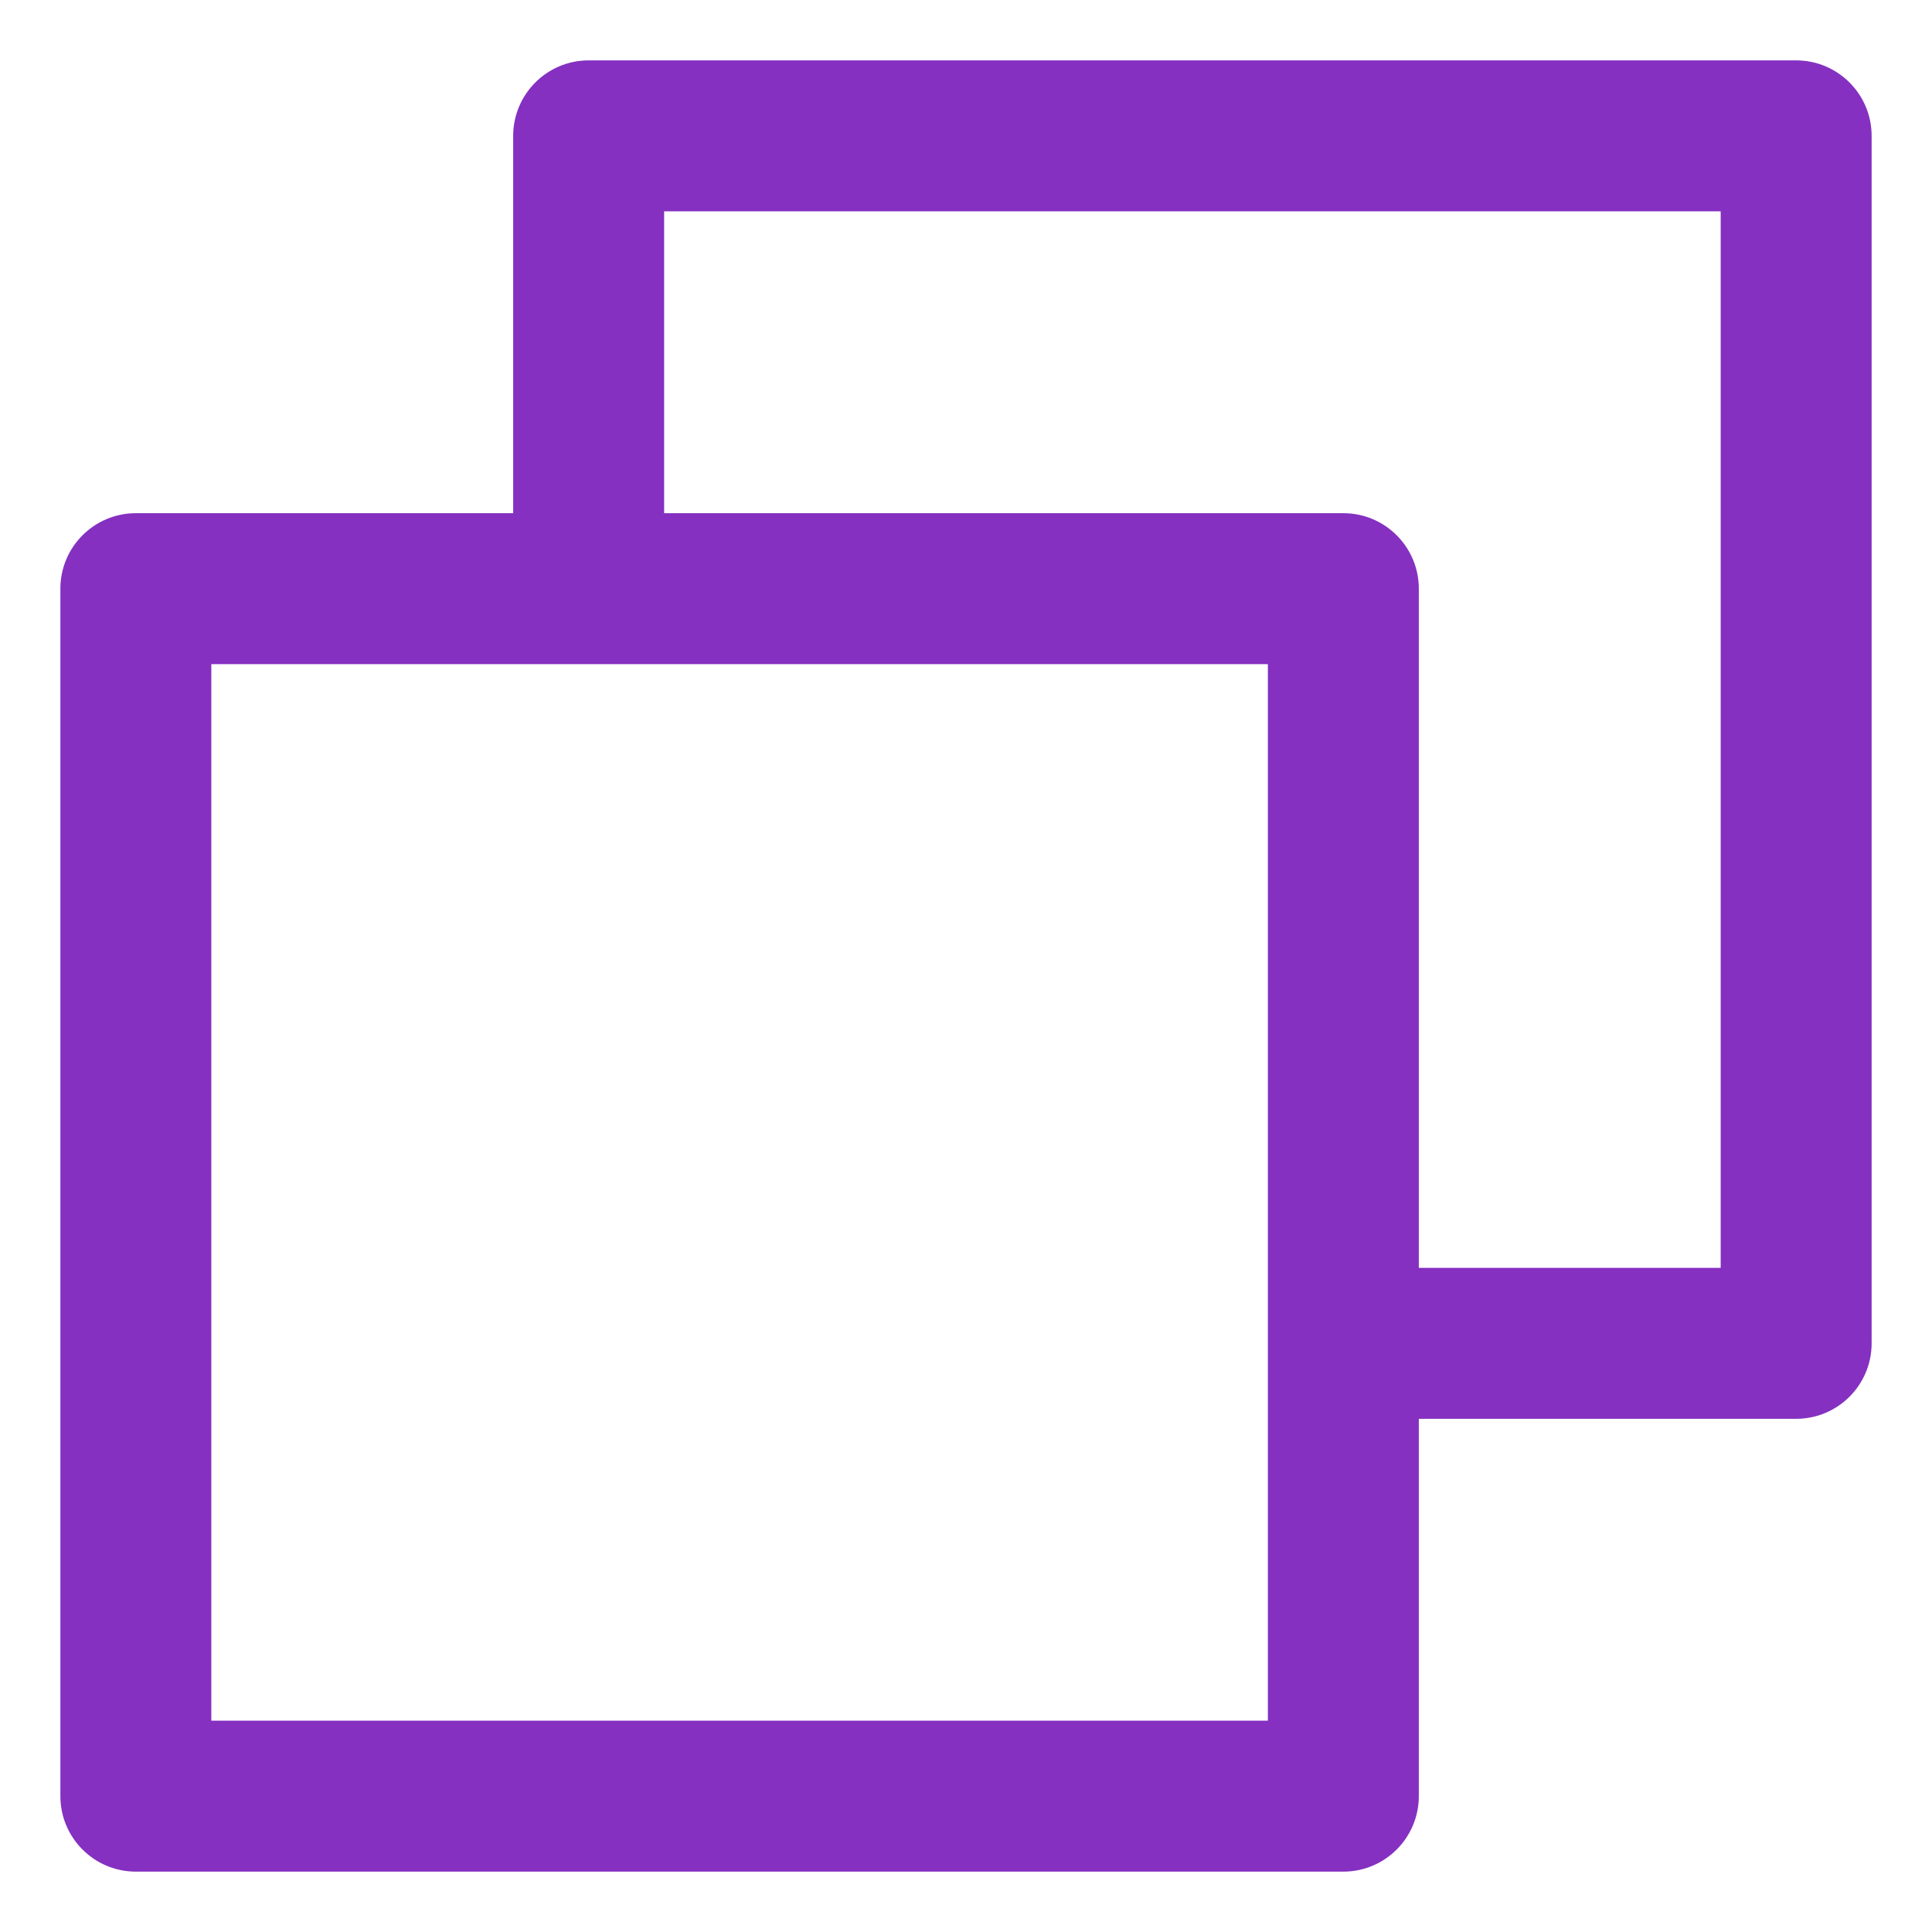
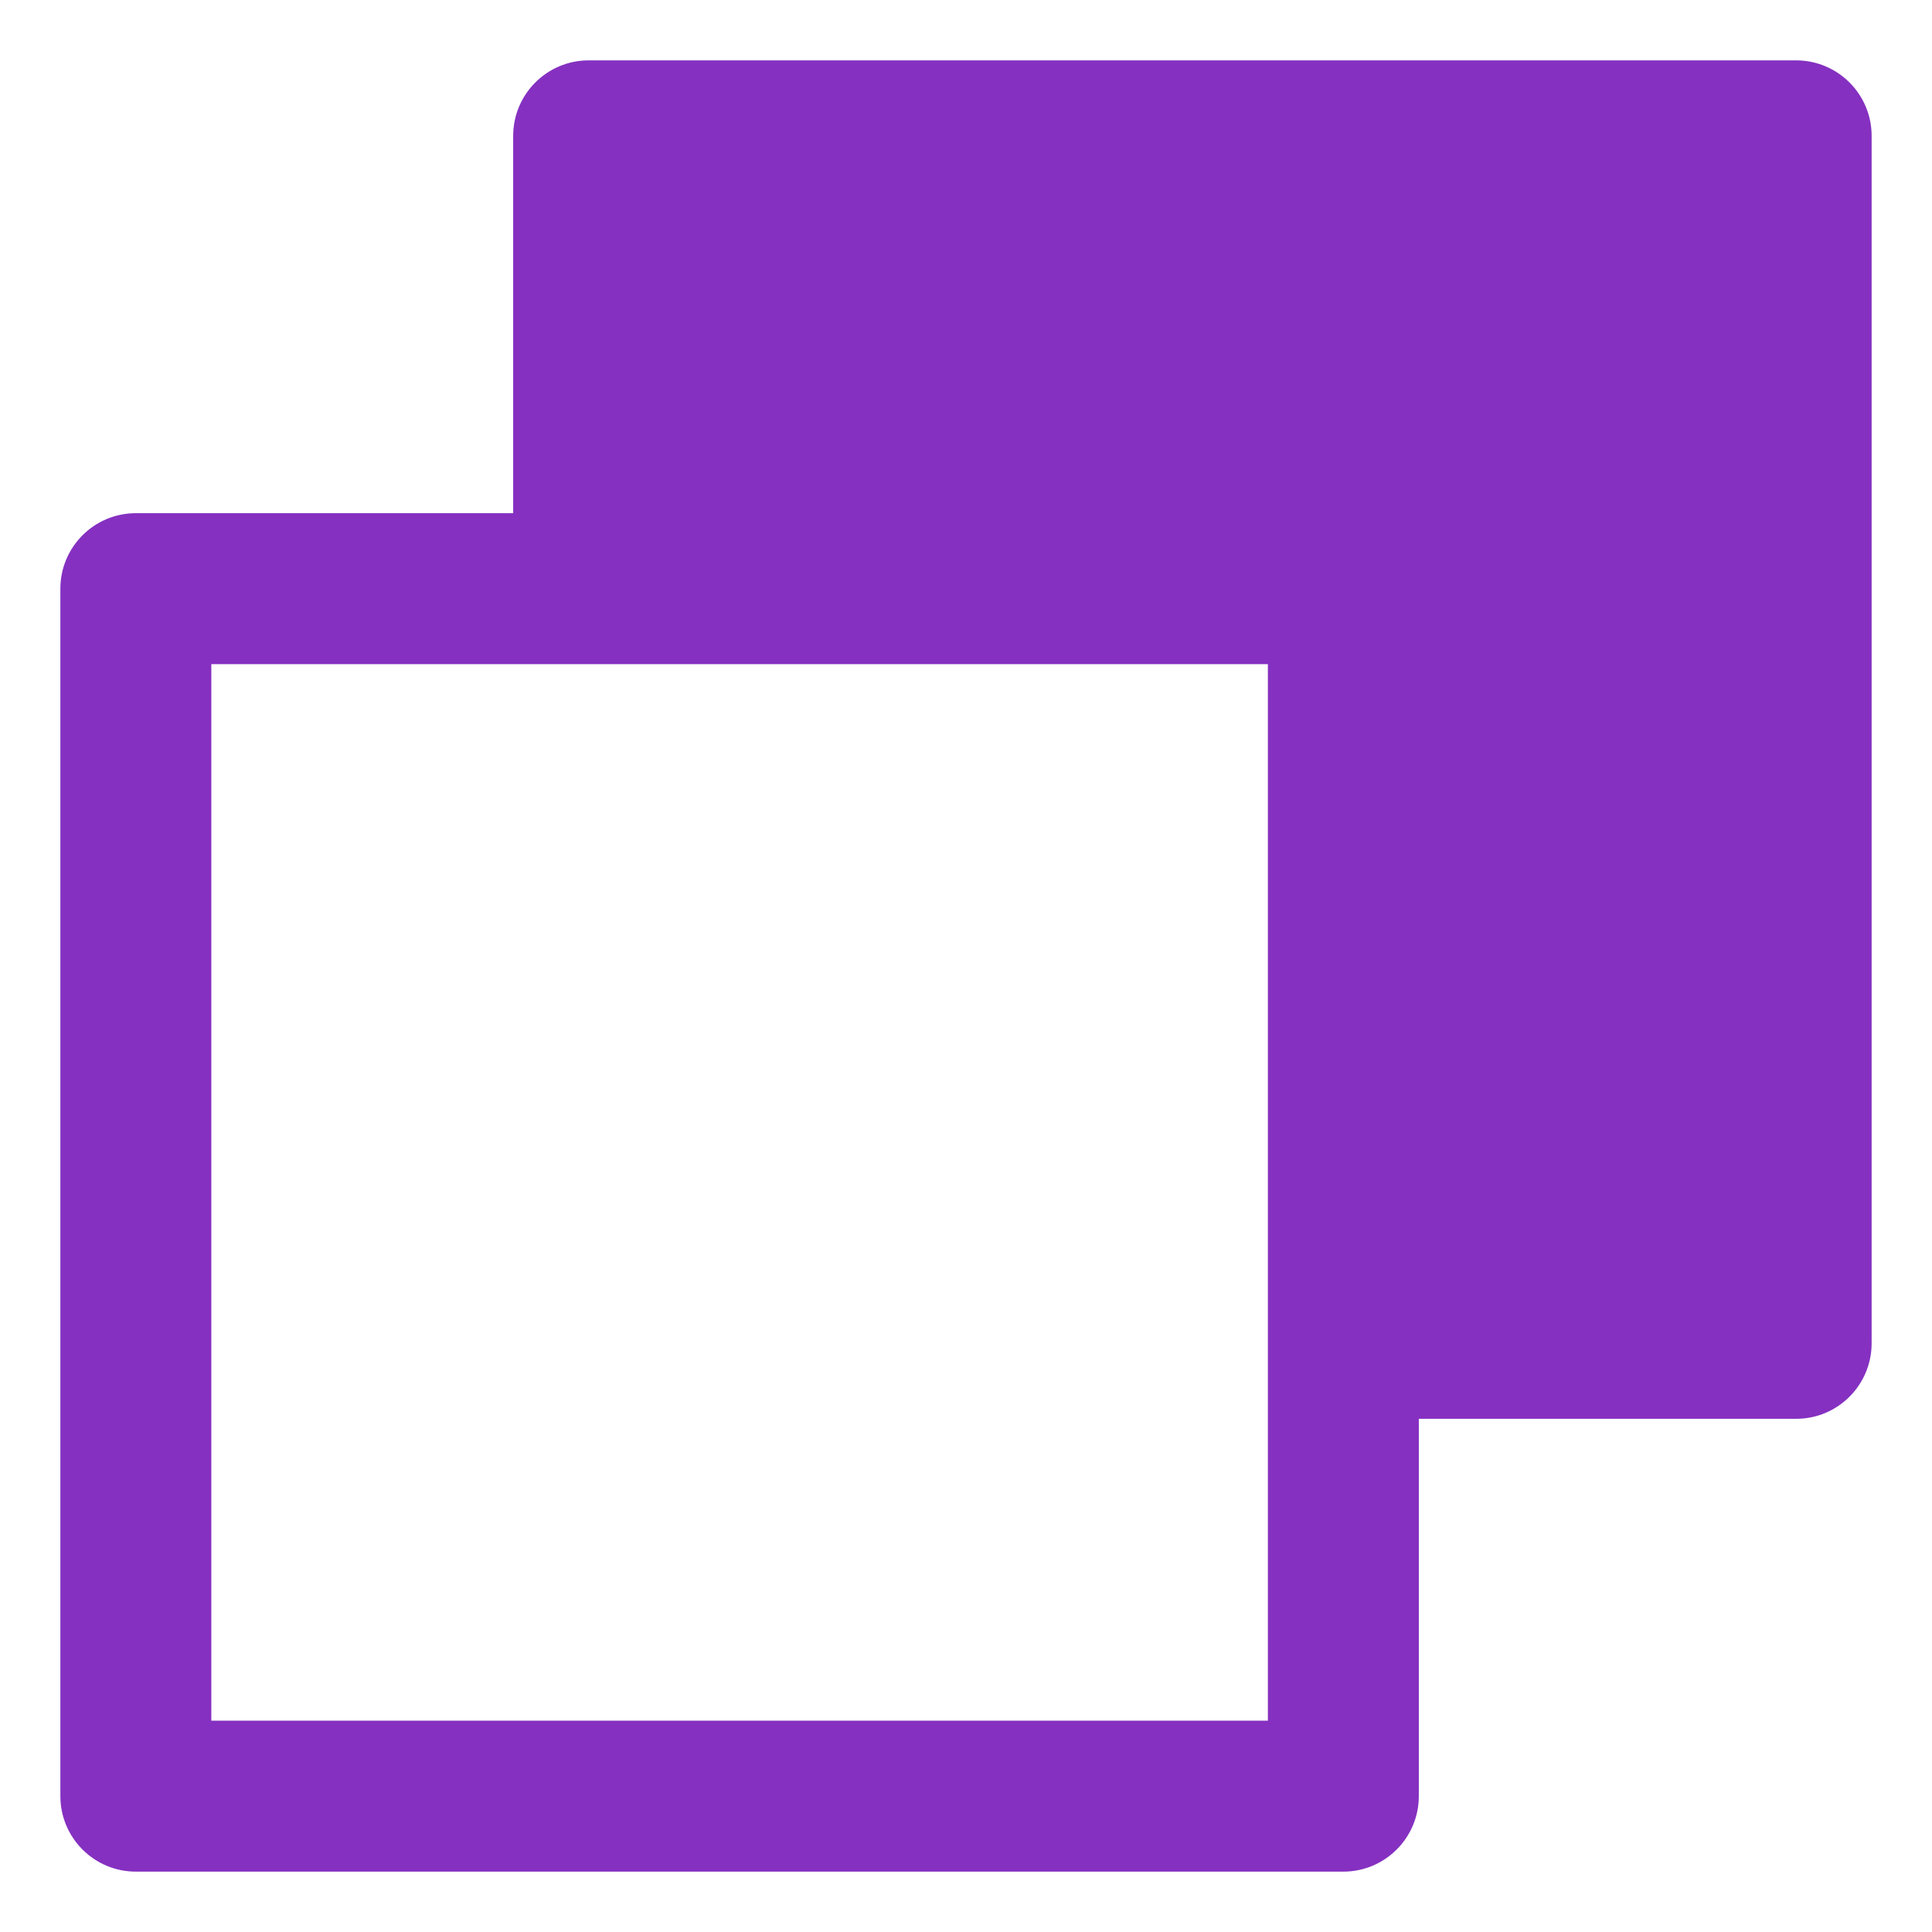
<svg xmlns="http://www.w3.org/2000/svg" width="16" height="16" viewBox="0 0 16 16" fill="none">
-   <path fill-rule="evenodd" clip-rule="evenodd" d="M0.5 4.875C0.5 4.53 0.78 4.25 1.125 4.25H4.25V1.125C4.25 0.78 4.53 0.5 4.875 0.5H14.875C15.22 0.5 15.5 0.78 15.5 1.125V11.125C15.5 11.47 15.22 11.75 14.875 11.75H11.75V14.875C11.75 15.22 11.47 15.5 11.125 15.5H1.125C0.78 15.5 0.5 15.22 0.5 14.875V4.875ZM11.75 4.875C11.75 4.53 11.47 4.25 11.125 4.25H5.5V1.75H14.25V10.5H11.75V4.875ZM1.75 5.5V14.25H10.5V5.5H1.75Z" fill="#8530C1" />
+   <path fillRule="evenodd" clipRule="evenodd" d="M0.5 4.875C0.5 4.53 0.78 4.25 1.125 4.25H4.25V1.125C4.25 0.78 4.53 0.5 4.875 0.5H14.875C15.22 0.5 15.5 0.78 15.5 1.125V11.125C15.5 11.47 15.22 11.75 14.875 11.75H11.75V14.875C11.75 15.22 11.47 15.5 11.125 15.5H1.125C0.78 15.5 0.5 15.22 0.5 14.875V4.875ZM11.75 4.875C11.75 4.53 11.47 4.25 11.125 4.25H5.5V1.75H14.25V10.5H11.75V4.875ZM1.75 5.5V14.25H10.5V5.5H1.75Z" fill="#8530C1" />
</svg>
